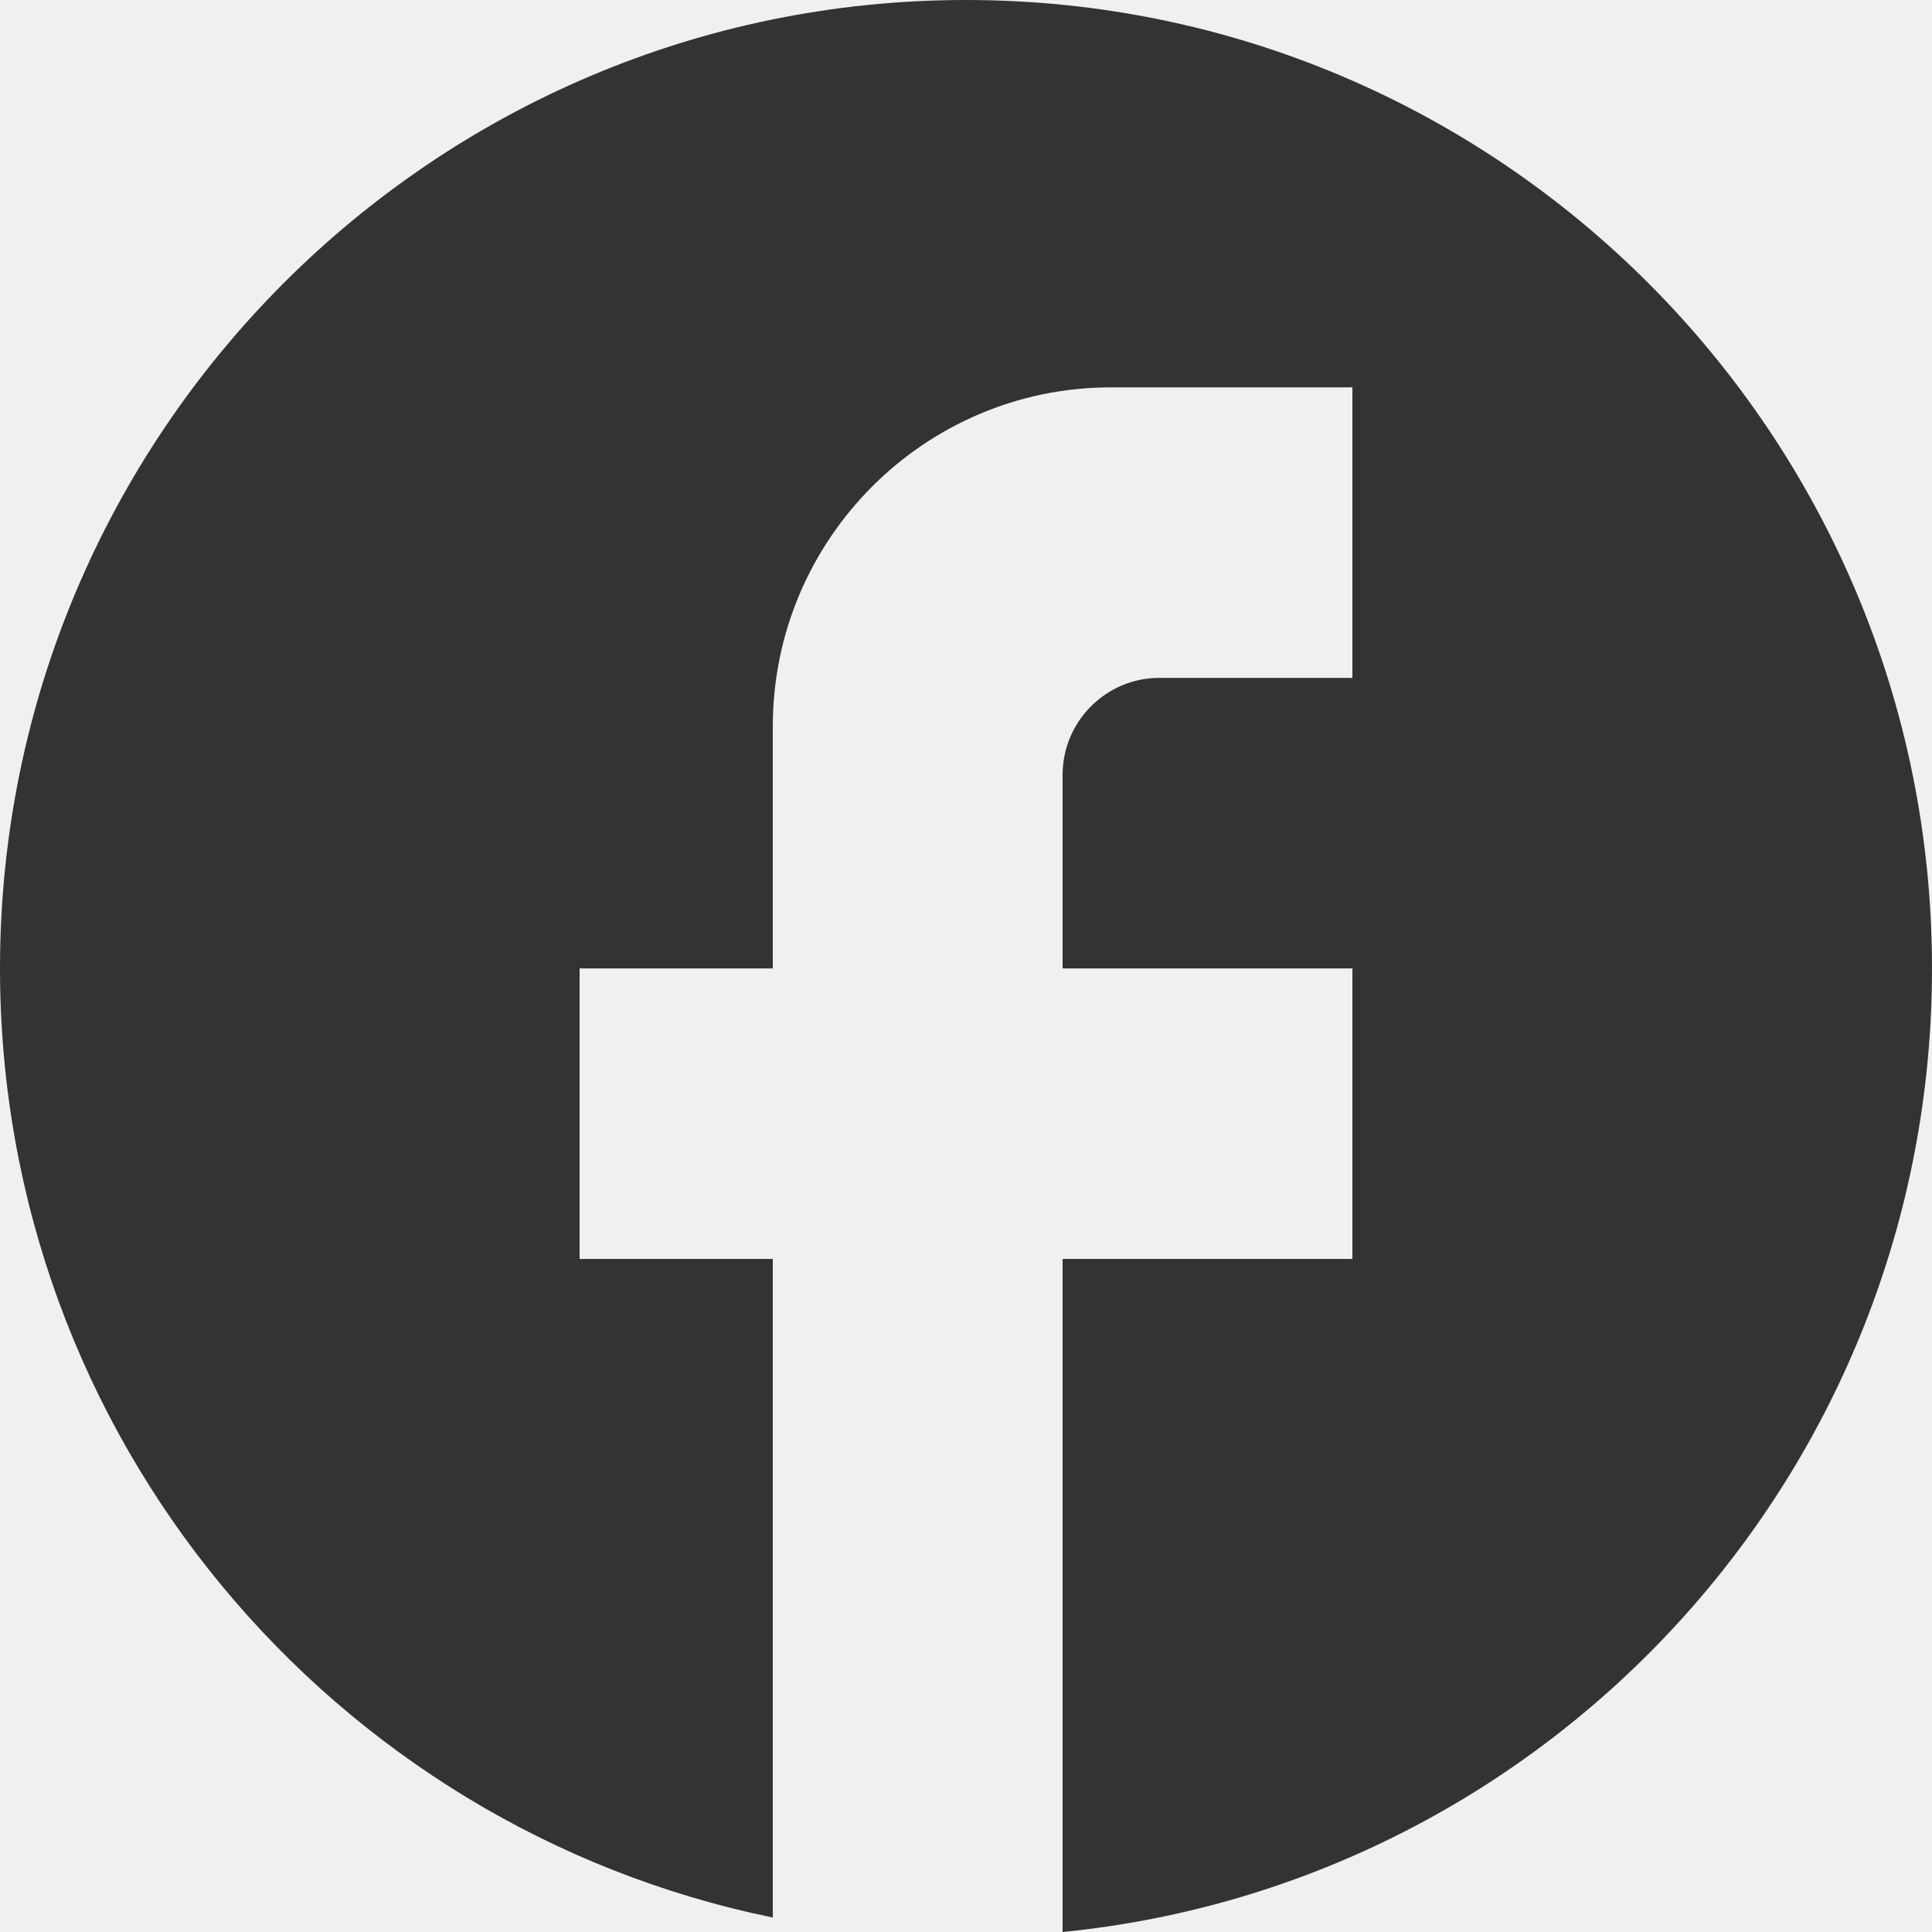
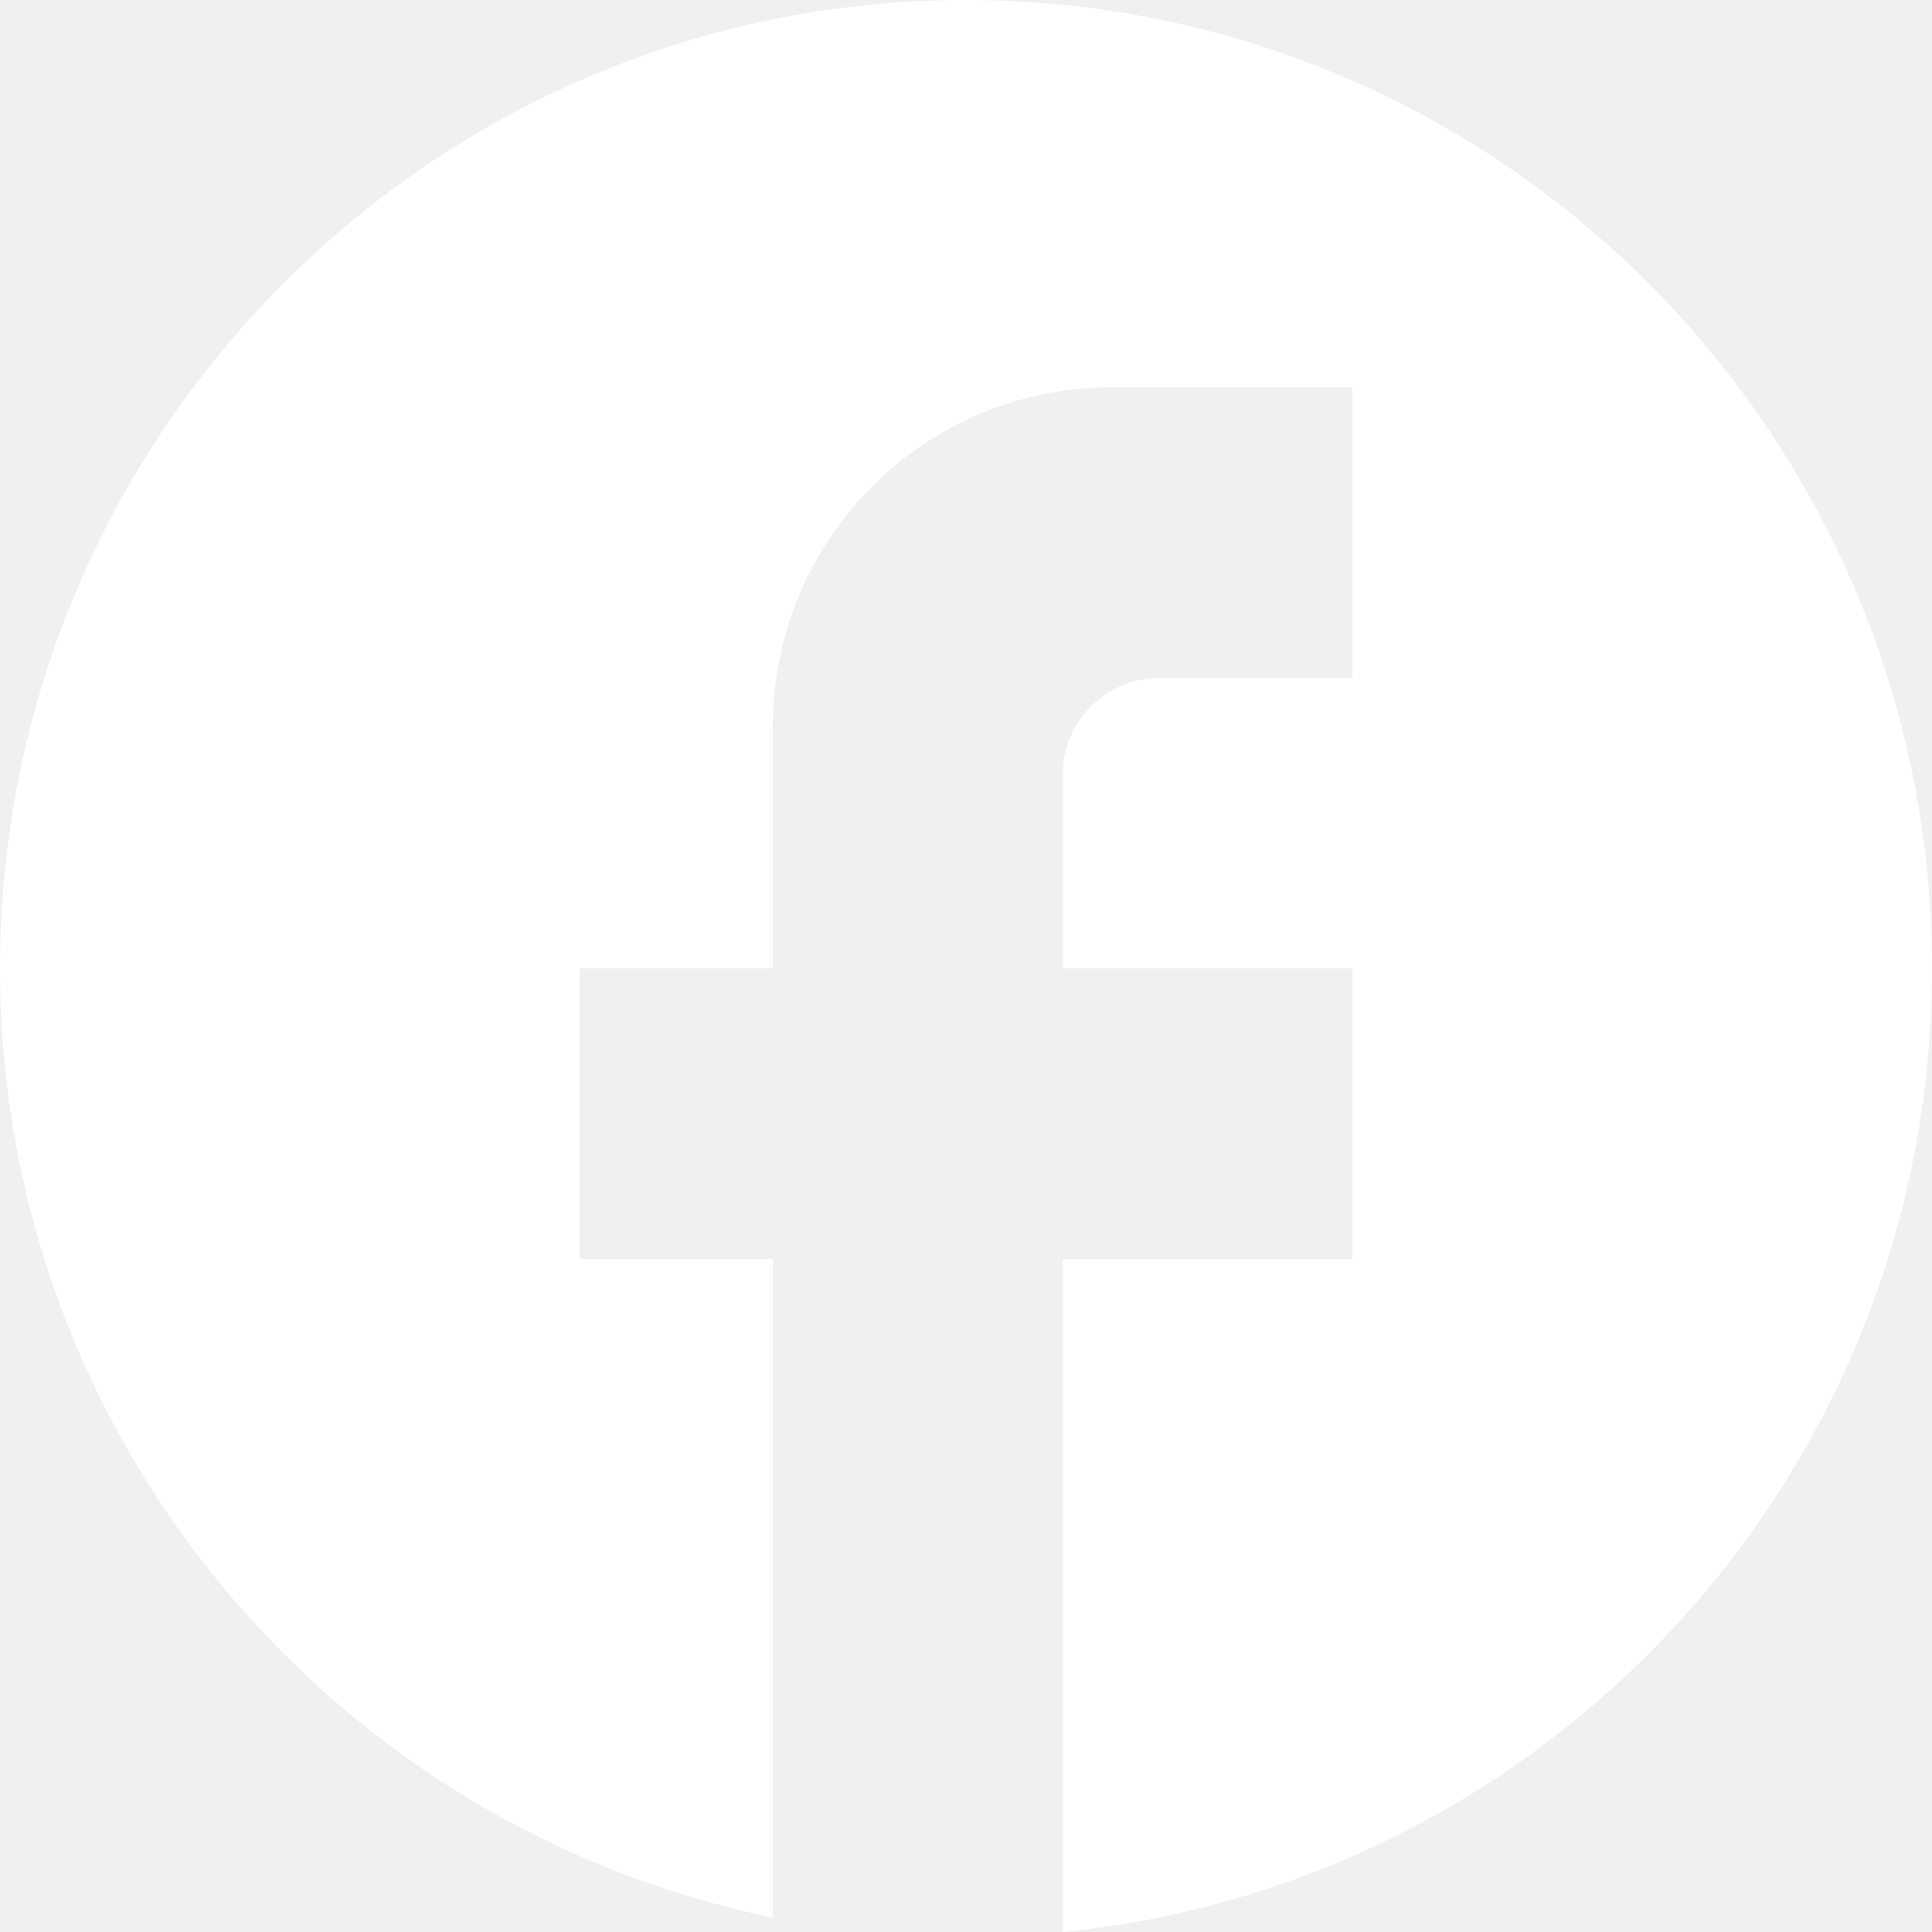
- <svg xmlns="http://www.w3.org/2000/svg" width="24" height="24" viewBox="0 0 24 24" fill="none">
-   <path d="M24 12.03C24 5.389 18.624 0 12 0C5.376 0 0 5.389 0 12.03C0 17.853 4.128 22.701 9.6 23.82V15.639H7.2V12.03H9.6V9.023C9.6 6.701 11.484 4.812 13.8 4.812H16.8V8.421H14.4C13.74 8.421 13.2 8.962 13.2 9.624V12.03H16.8V15.639H13.2V24C19.26 23.398 24 18.274 24 12.03Z" fill="#333333" />
+ <svg xmlns="http://www.w3.org/2000/svg" width="20" height="20" viewBox="0 0 20 20" fill="none">
+   <path d="M20 10.025C20 4.491 15.52 0 10 0C4.48 0 0 4.491 0 10.025C0 14.877 3.44 18.917 8 19.85V13.033H6V10.025H8V7.519C8 5.584 9.57 4.01 11.5 4.01H14V7.018H12C11.45 7.018 11 7.469 11 8.02V10.025H14V13.033H11V20C16.05 19.499 20 15.228 20 10.025Z" fill="white" />
</svg>
